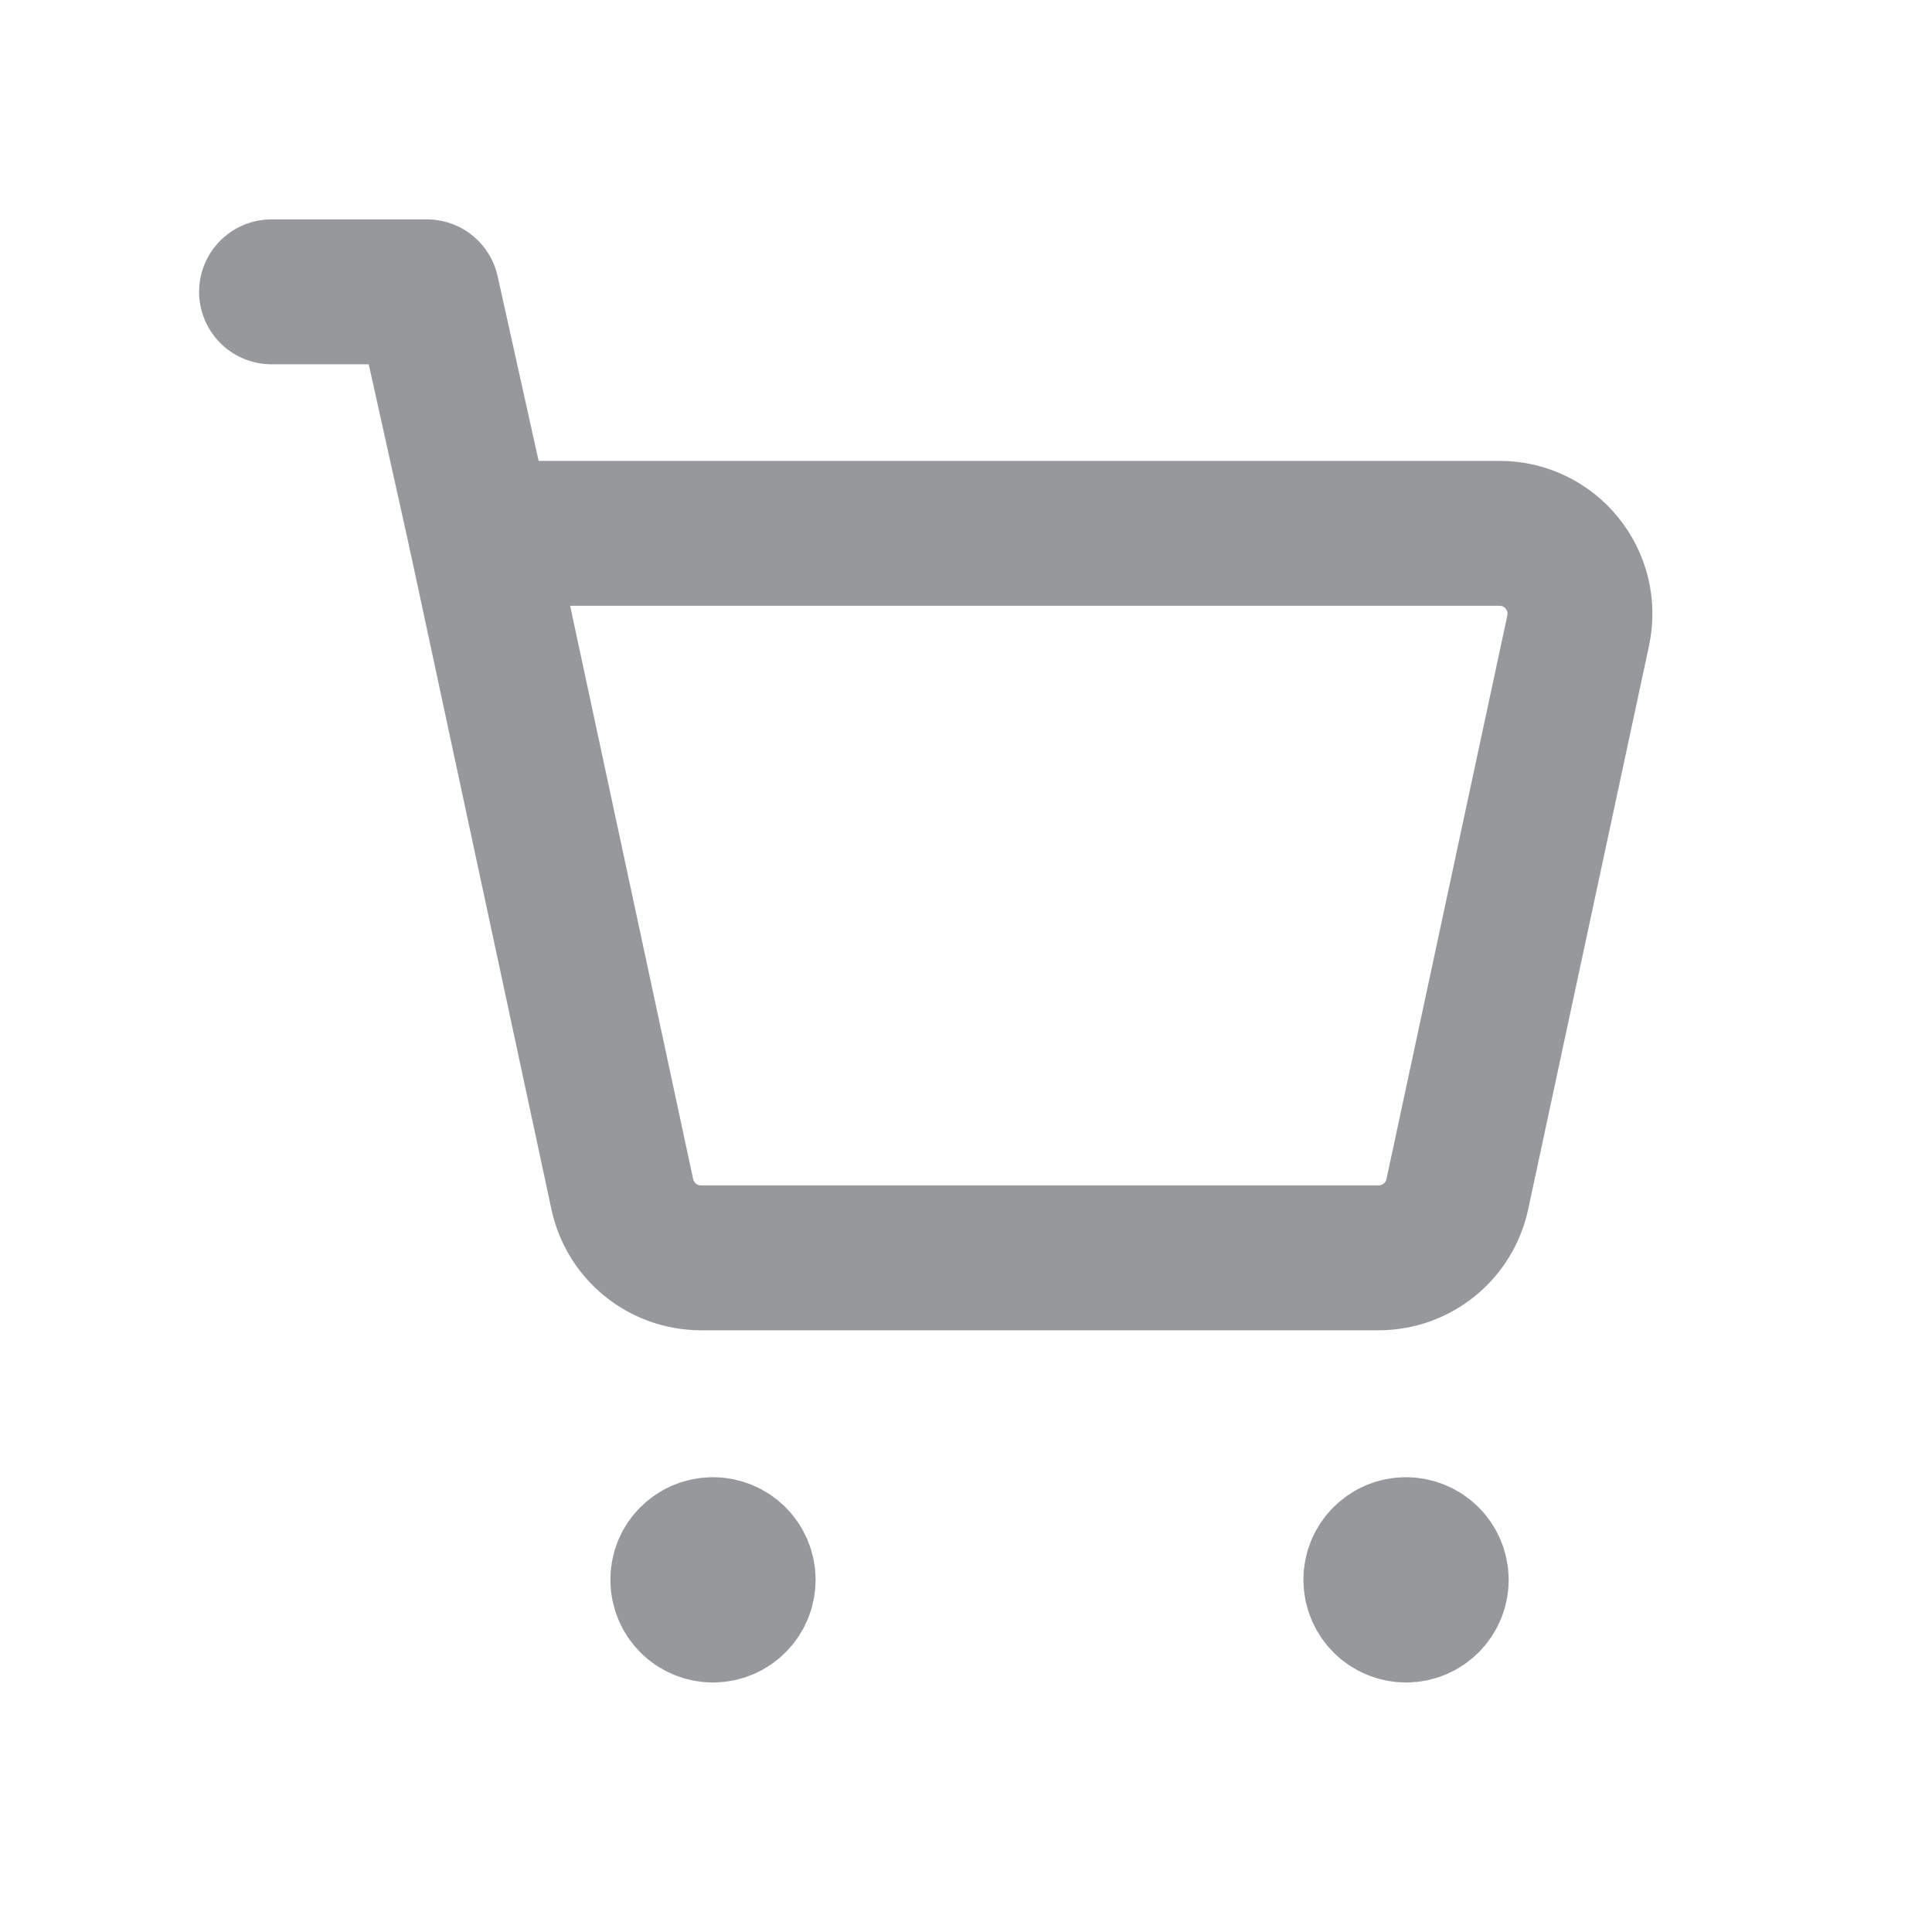
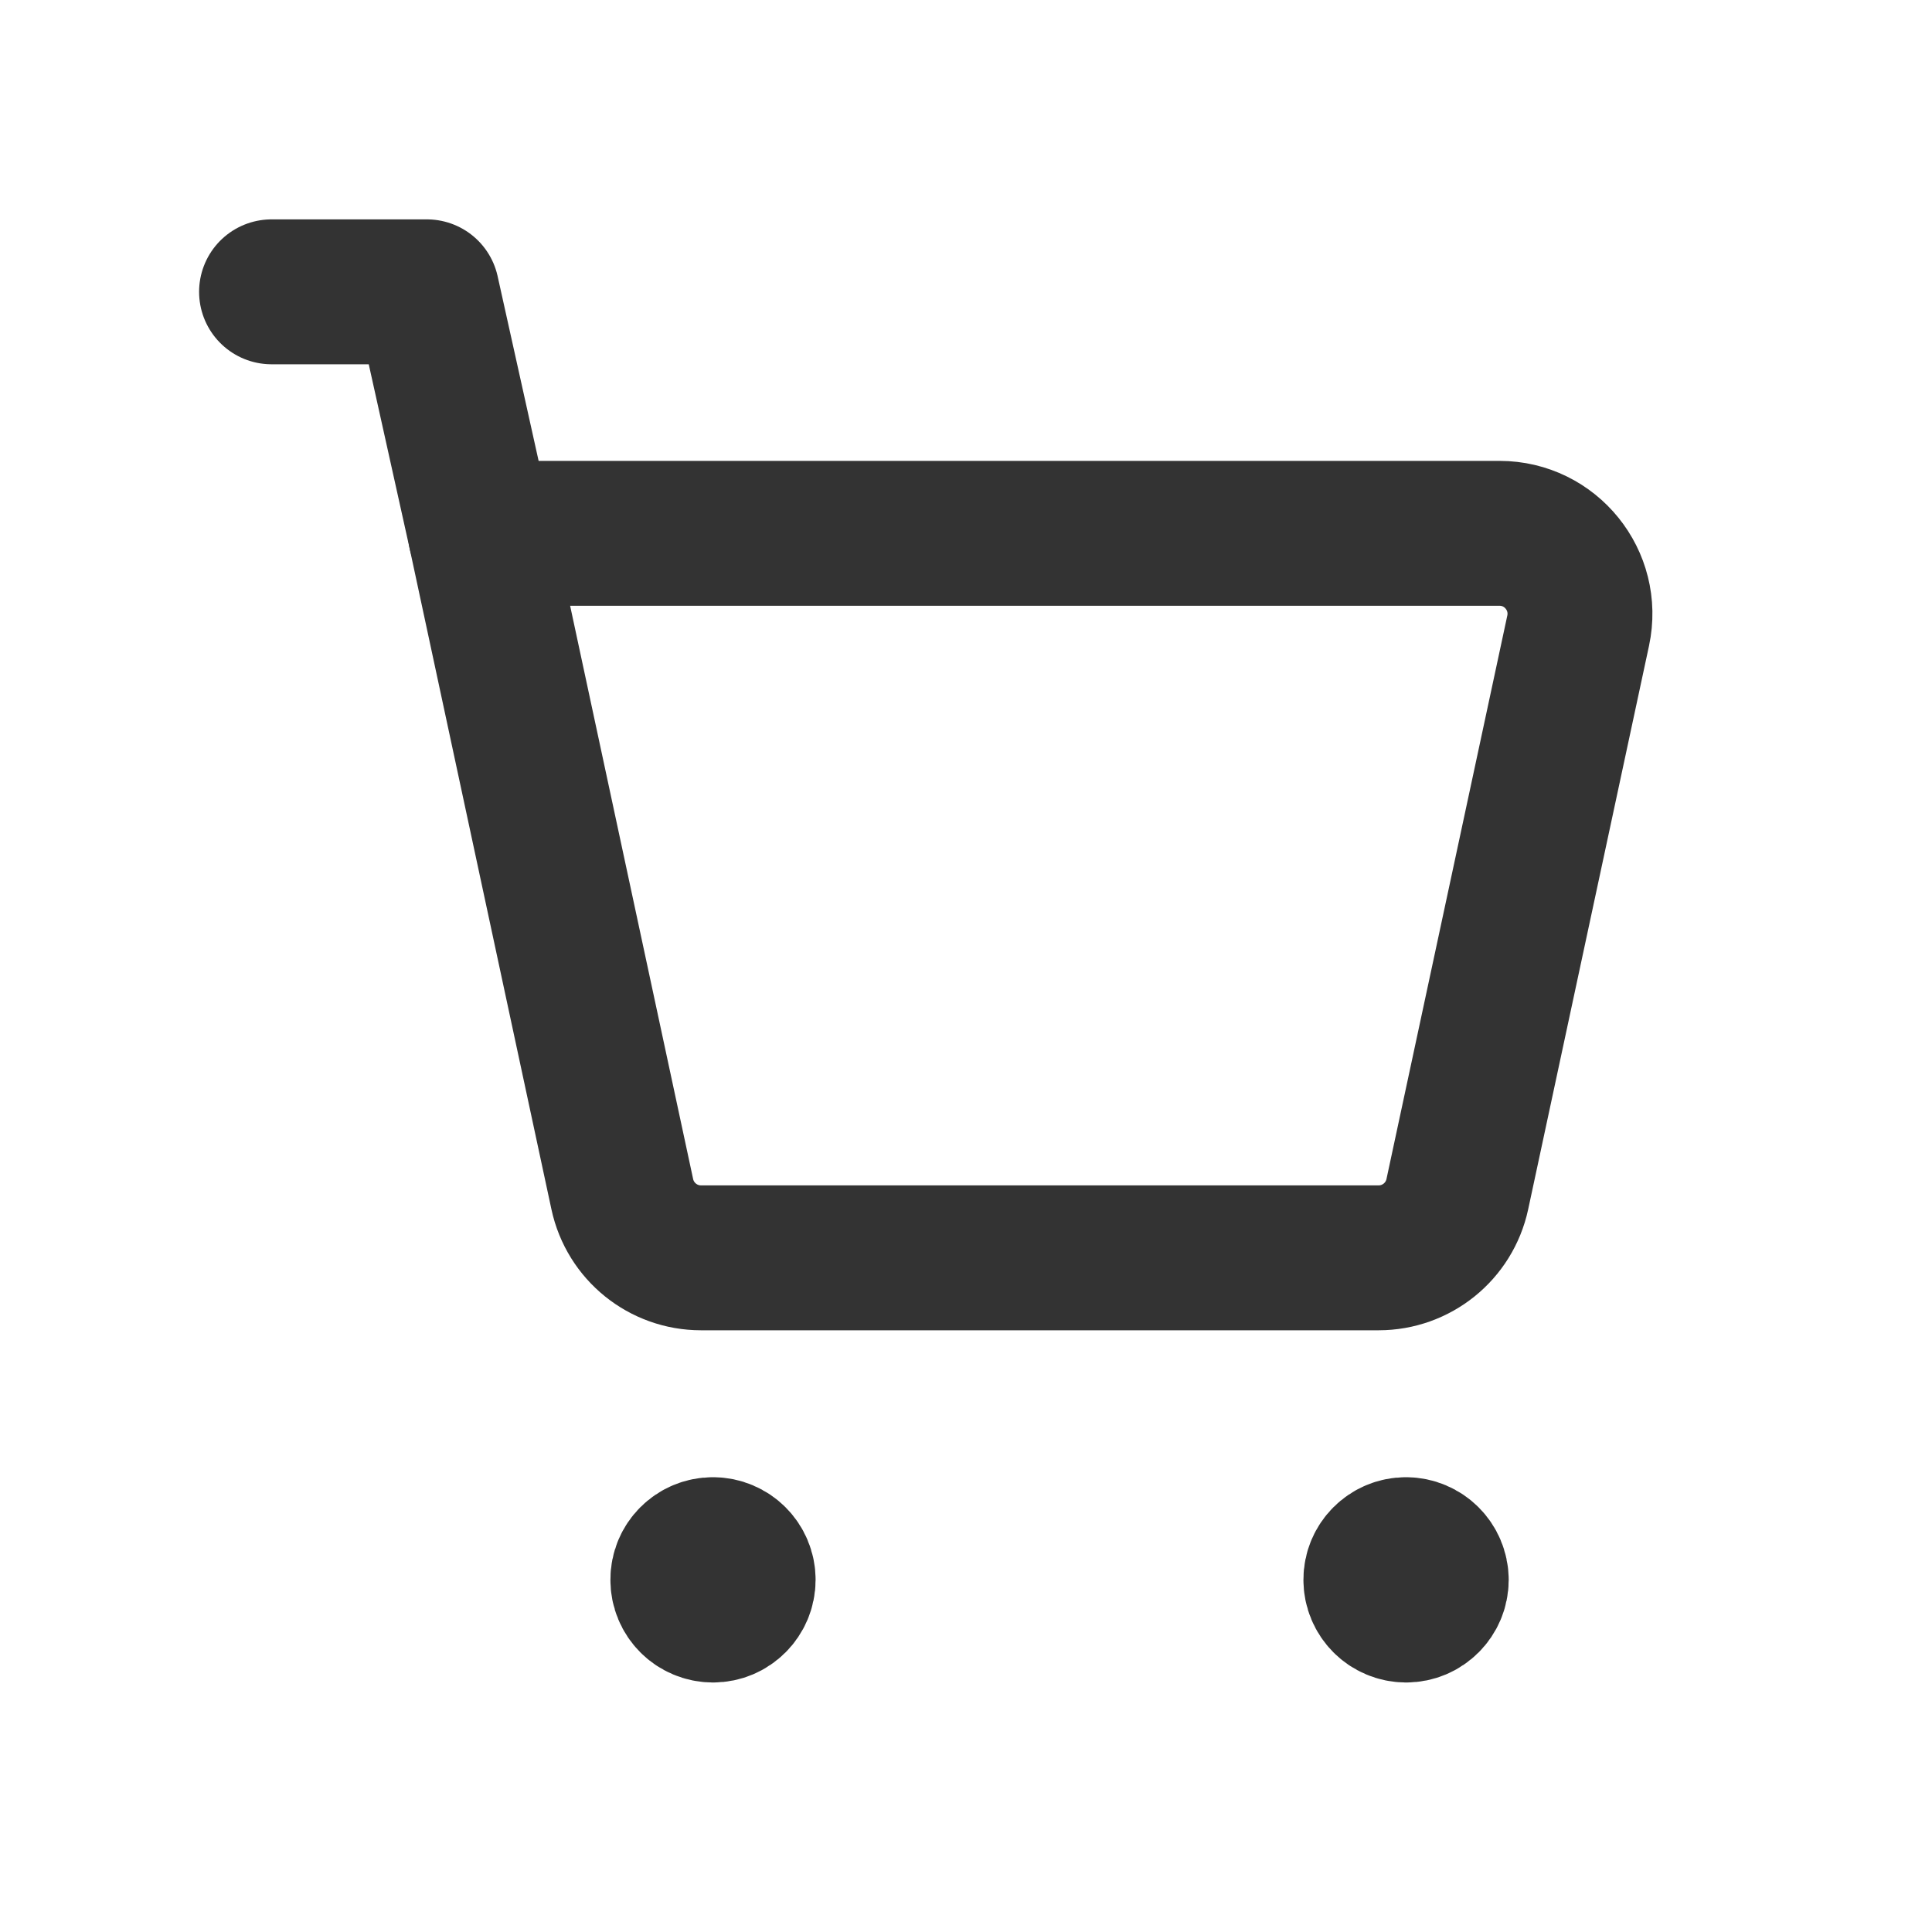
<svg xmlns="http://www.w3.org/2000/svg" width="20" height="20" viewBox="0 0 20 20" fill="none">
-   <path d="M4.974 5.521L4.419 3.021H2.811" stroke="#97989B" stroke-width="1.5" stroke-linecap="round" stroke-linejoin="round" />
-   <path fill-rule="evenodd" clip-rule="evenodd" d="M6.442 12.363L4.974 5.521H15.523C16.053 5.521 16.448 6.01 16.337 6.529L15.086 12.363C15.003 12.747 14.664 13.021 14.271 13.021H7.257C6.864 13.021 6.525 12.747 6.442 12.363Z" stroke="#97989B" stroke-width="1.5" stroke-linecap="round" stroke-linejoin="round" />
-   <path d="M14.554 16.042C14.382 16.042 14.242 16.182 14.243 16.354C14.243 16.527 14.383 16.667 14.556 16.667C14.728 16.667 14.868 16.527 14.868 16.354C14.867 16.182 14.727 16.042 14.554 16.042" stroke="#97989B" stroke-width="1.5" stroke-linecap="round" stroke-linejoin="round" />
-   <path d="M7.38 16.042C7.207 16.042 7.067 16.182 7.069 16.354C7.068 16.527 7.208 16.667 7.381 16.667C7.553 16.667 7.693 16.527 7.693 16.354C7.693 16.182 7.553 16.042 7.38 16.042" stroke="#97989B" stroke-width="1.5" stroke-linecap="round" stroke-linejoin="round" />
+   <path d="M4.974 5.521L4.419 3.021H2.811" stroke="#333" stroke-width="1.5" stroke-linecap="round" stroke-linejoin="round" />
+   <path fill-rule="evenodd" clip-rule="evenodd" d="M6.442 12.363L4.974 5.521H15.523C16.053 5.521 16.448 6.01 16.337 6.529L15.086 12.363C15.003 12.747 14.664 13.021 14.271 13.021H7.257C6.864 13.021 6.525 12.747 6.442 12.363Z" stroke="#333" stroke-width="1.5" stroke-linecap="round" stroke-linejoin="round" />
+   <path d="M14.554 16.042C14.382 16.042 14.242 16.182 14.243 16.354C14.243 16.527 14.383 16.667 14.556 16.667C14.728 16.667 14.868 16.527 14.868 16.354C14.867 16.182 14.727 16.042 14.554 16.042" stroke="#333" stroke-width="1.5" stroke-linecap="round" stroke-linejoin="round" />
+   <path d="M7.38 16.042C7.207 16.042 7.067 16.182 7.069 16.354C7.068 16.527 7.208 16.667 7.381 16.667C7.553 16.667 7.693 16.527 7.693 16.354C7.693 16.182 7.553 16.042 7.38 16.042" stroke="#333" stroke-width="1.5" stroke-linecap="round" stroke-linejoin="round" />
</svg>
